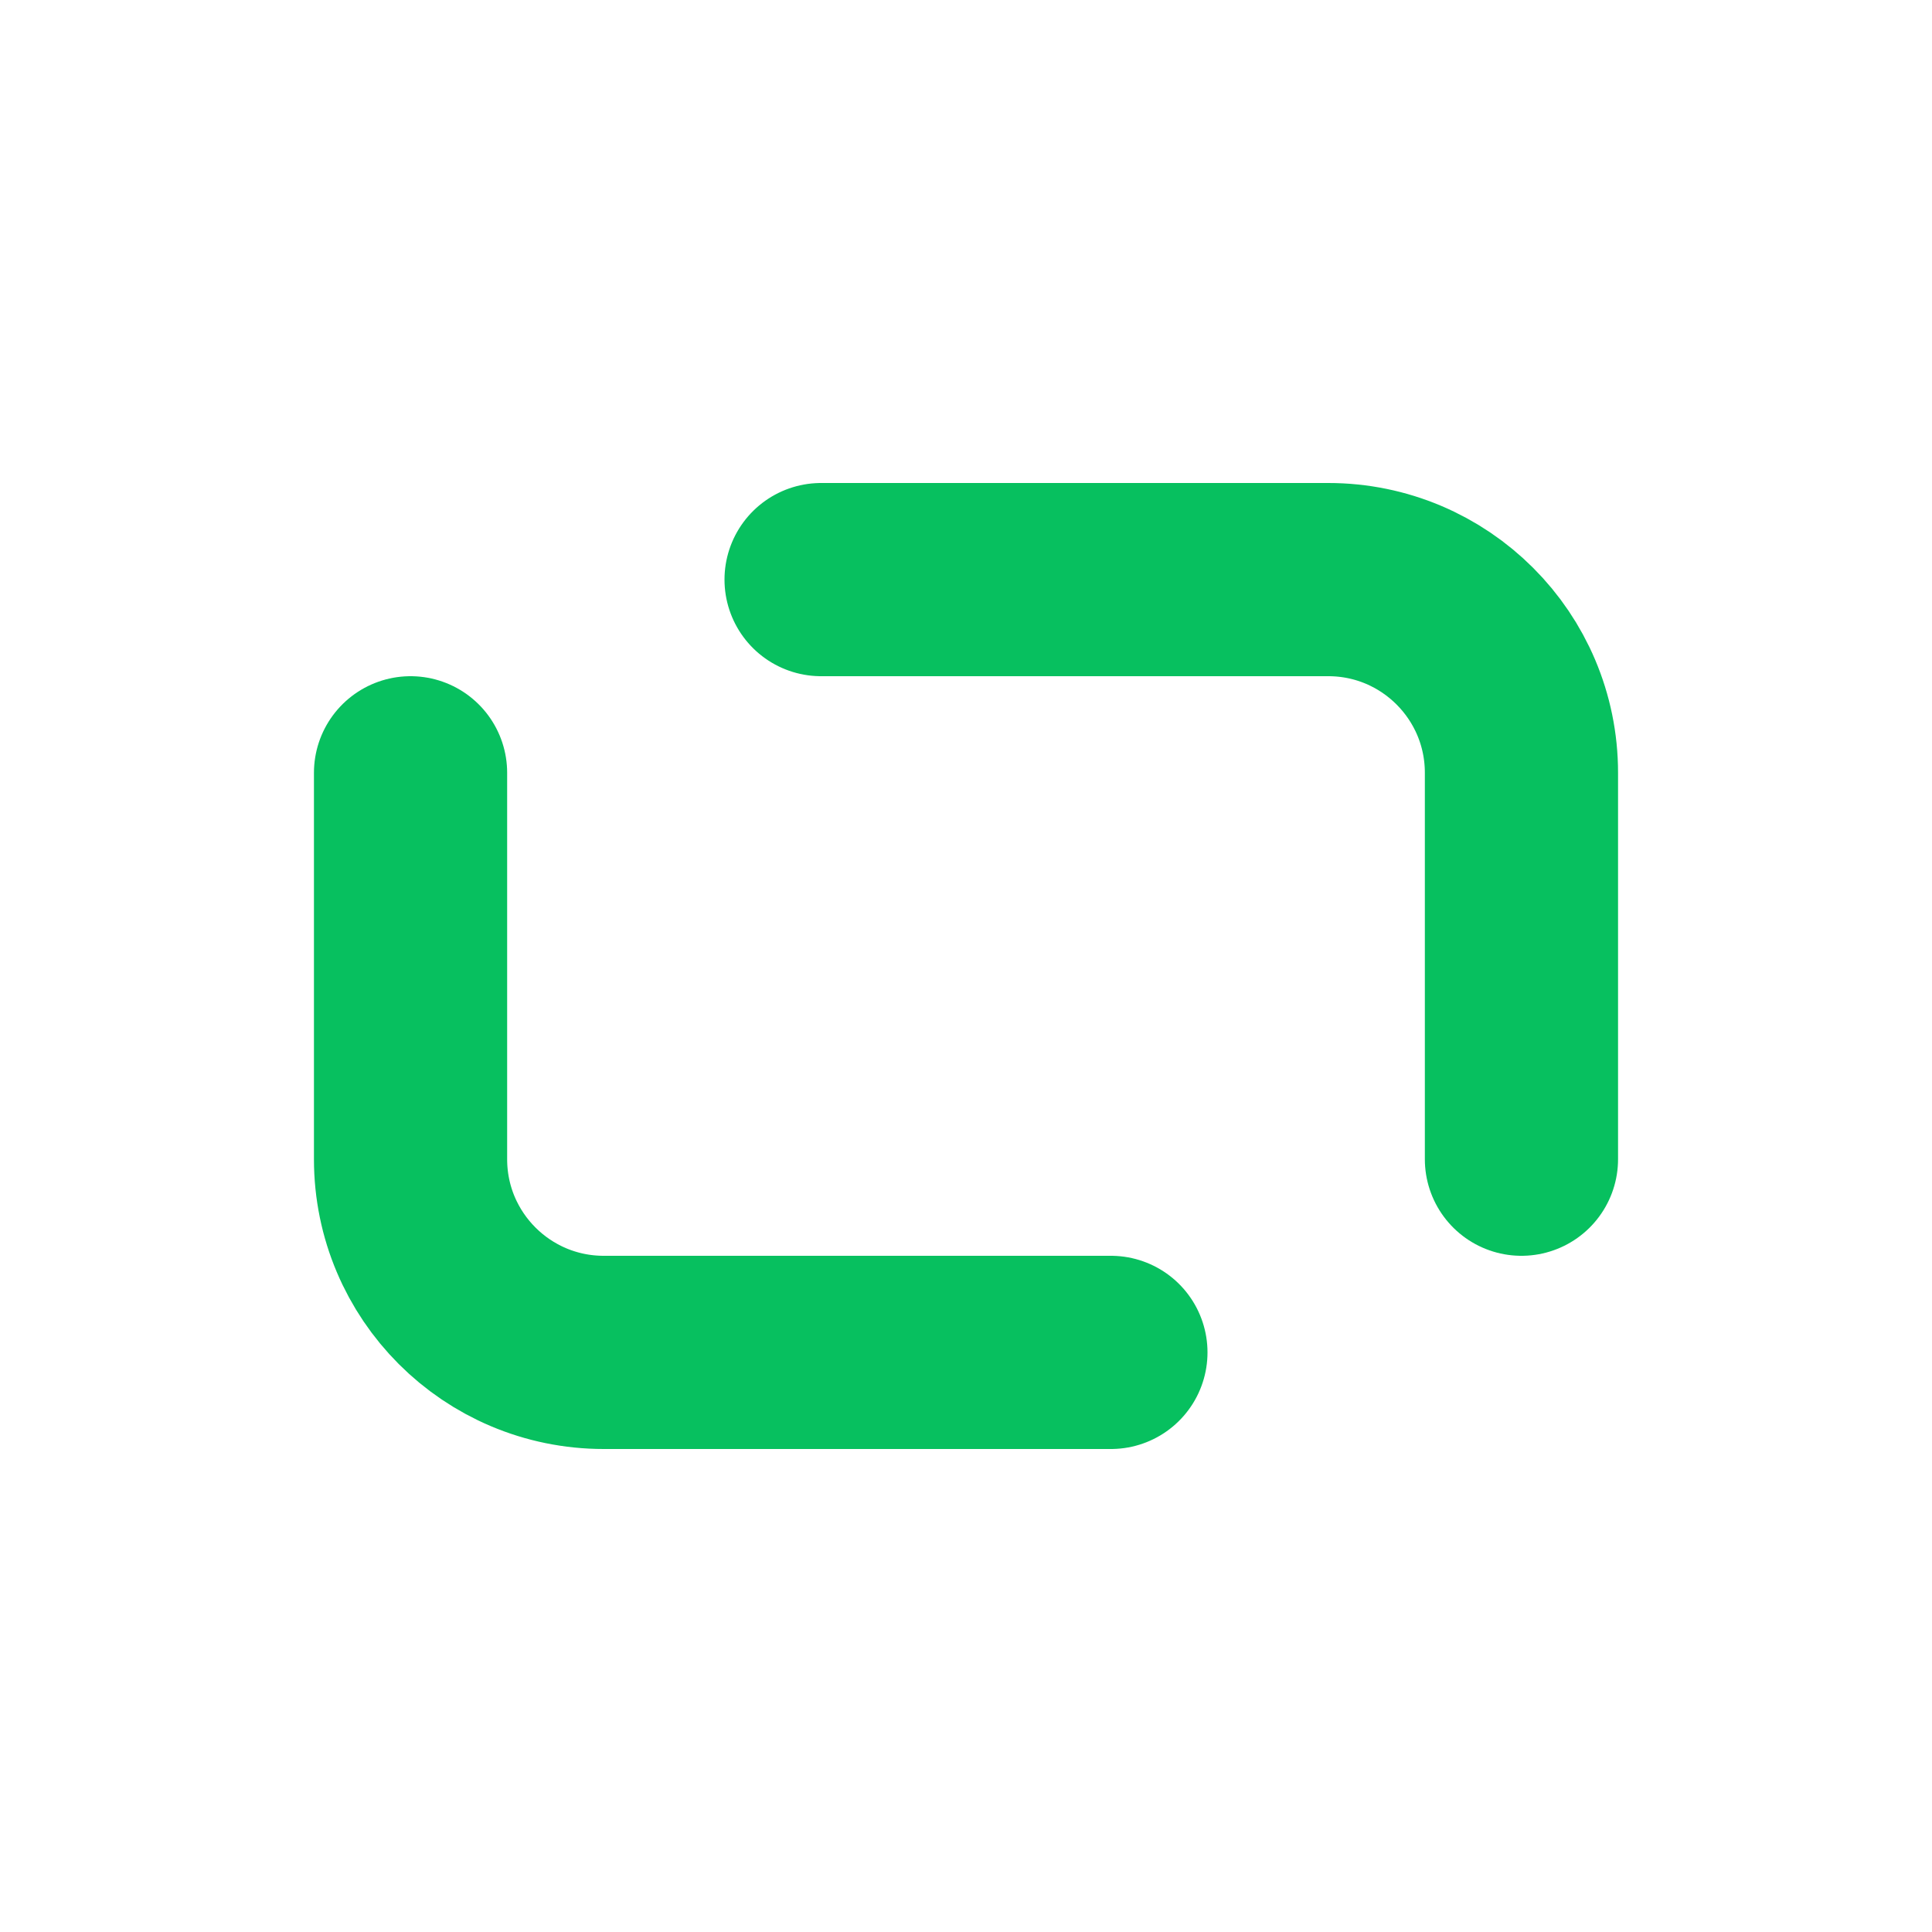
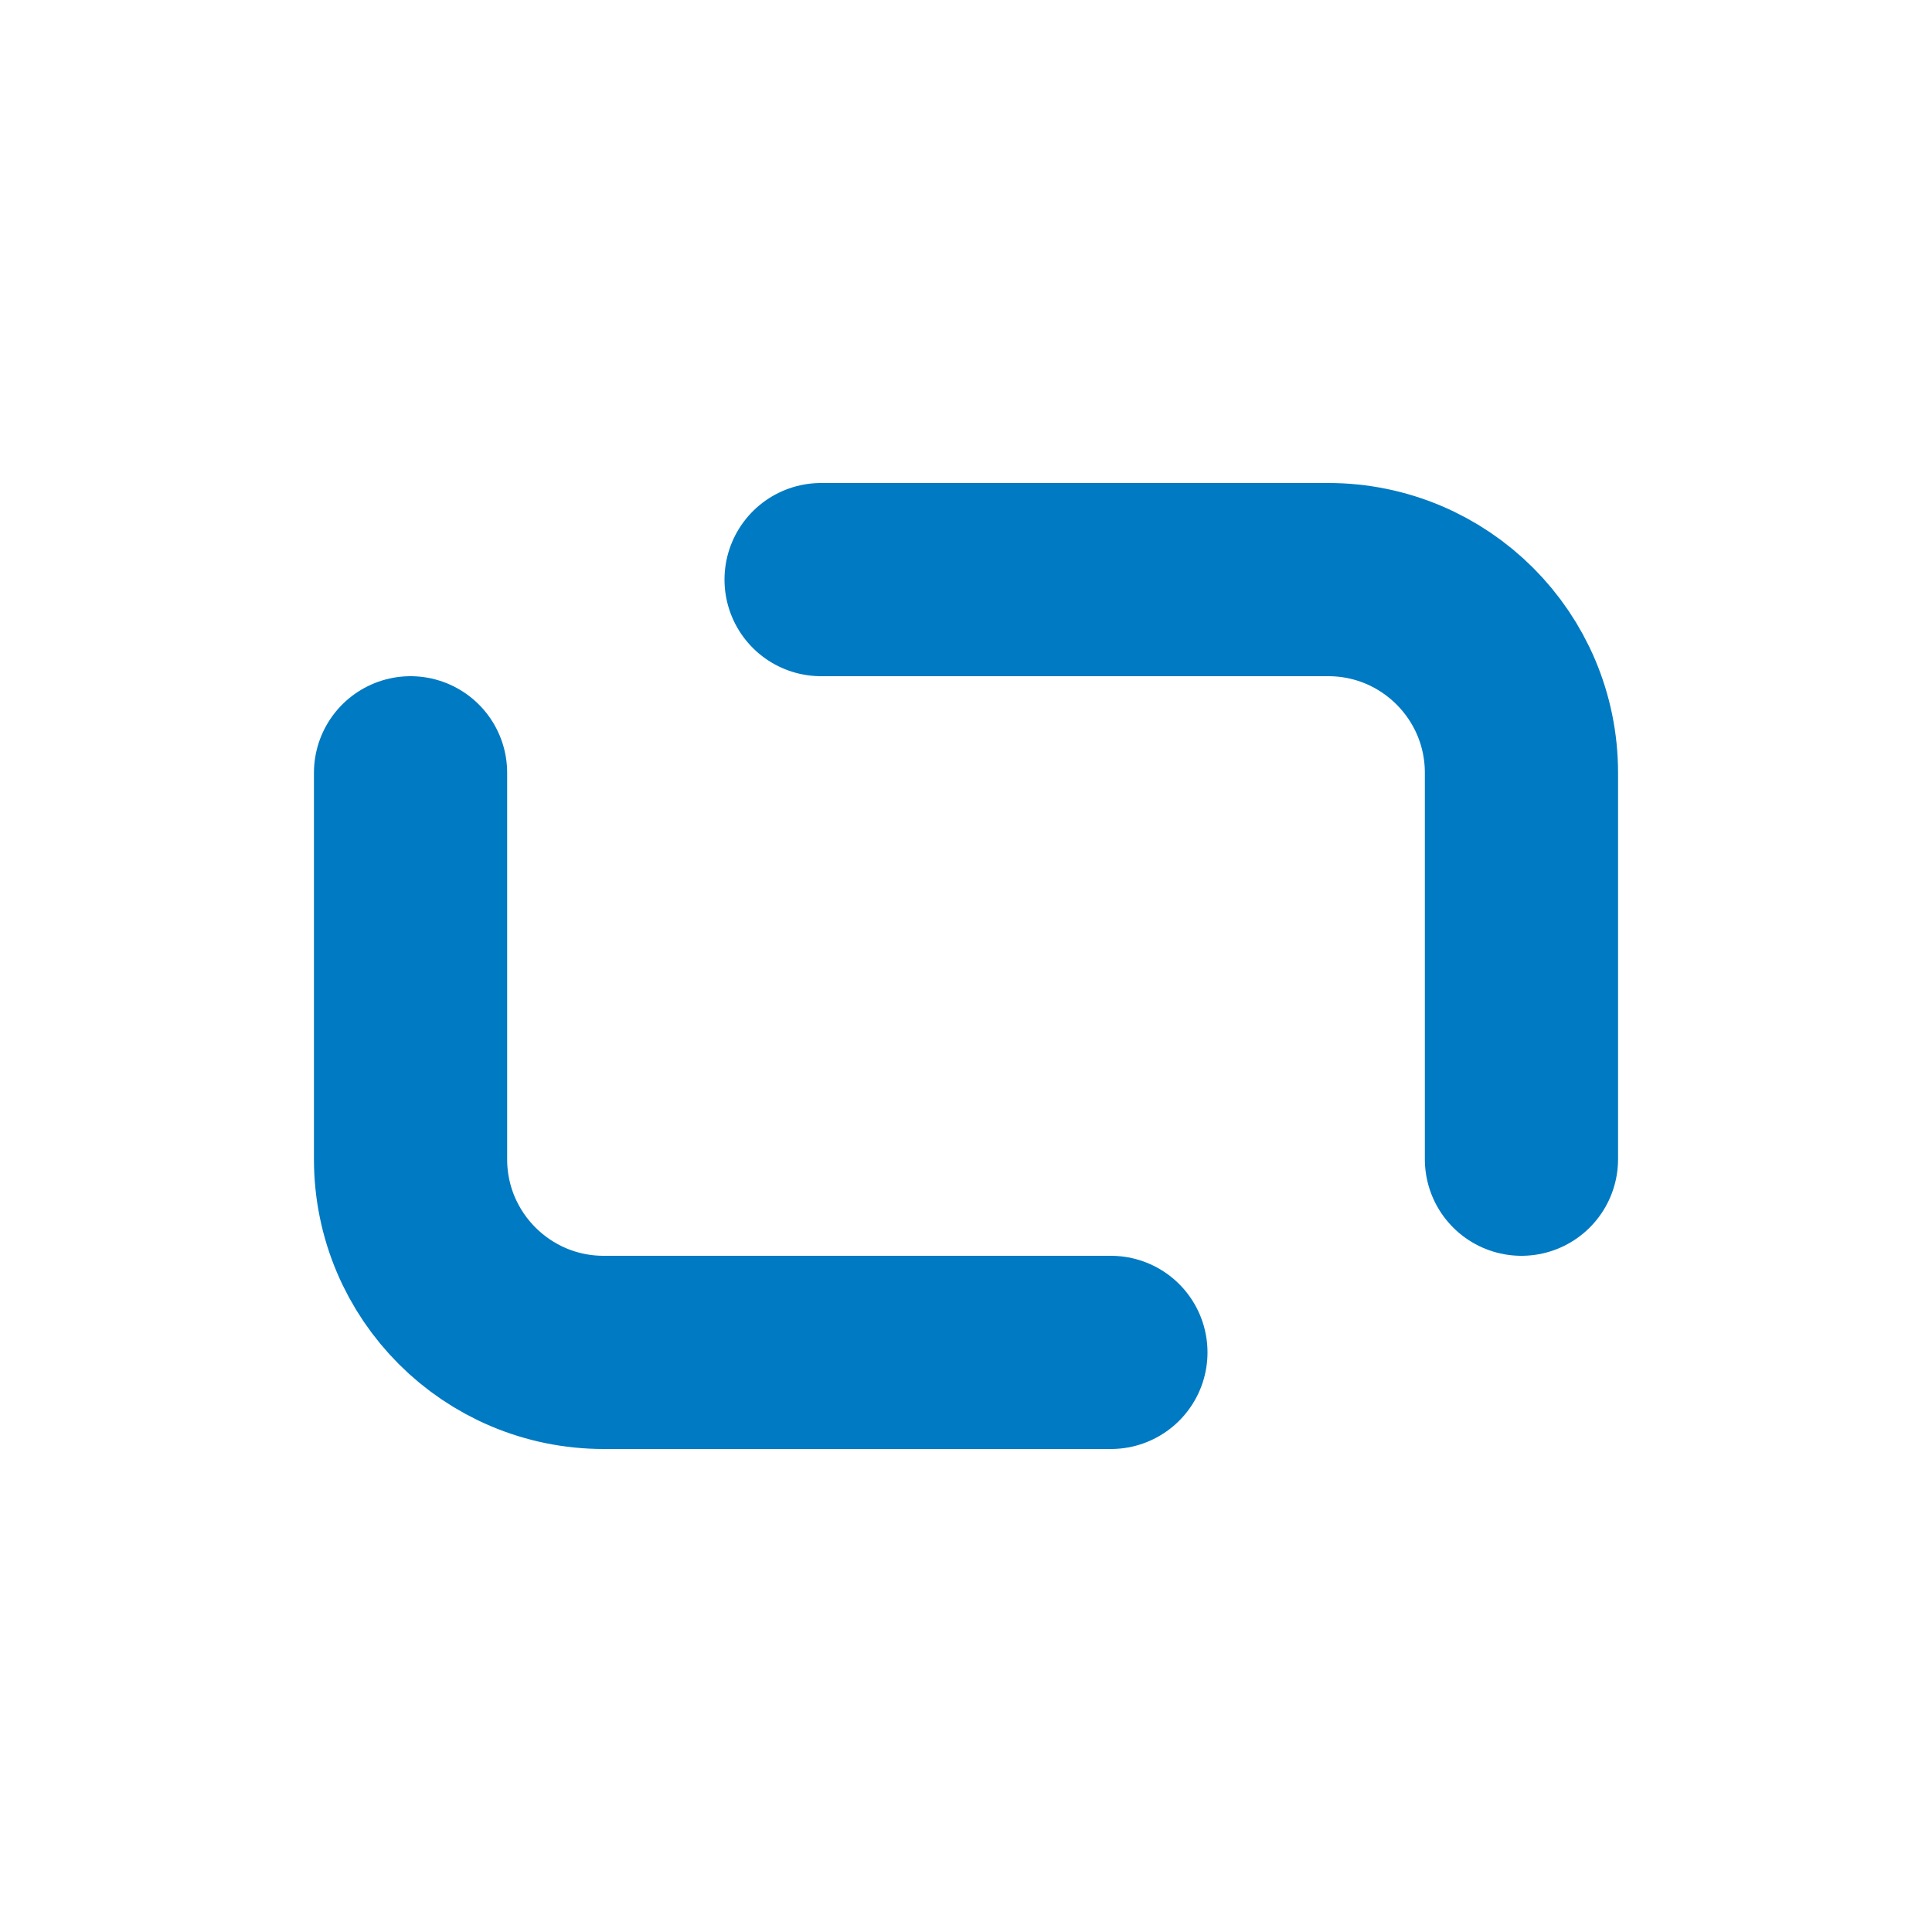
<svg xmlns="http://www.w3.org/2000/svg" viewBox="0 0 20 20" width="20" height="20" fill="none">
-   <path d="M4.25 8V12a2 2 0 0 0 2 2H11.5" stroke="#07C05F" stroke-width="2" stroke-linecap="round" stroke-linejoin="round" />
-   <path d="M15.75 12V8a2 2 0 0 0-2-2H8.5" stroke="#07C05F" stroke-width="2" stroke-linecap="round" stroke-linejoin="round" />
+   <path d="M4.25 8V12a2 2 0 0 0 2 2H11.5" stroke="#007AC3" stroke-width="2" stroke-linecap="round" stroke-linejoin="round" />
+   <path d="M15.75 12V8a2 2 0 0 0-2-2H8.5" stroke="#007AC3" stroke-width="2" stroke-linecap="round" stroke-linejoin="round" />
</svg>
